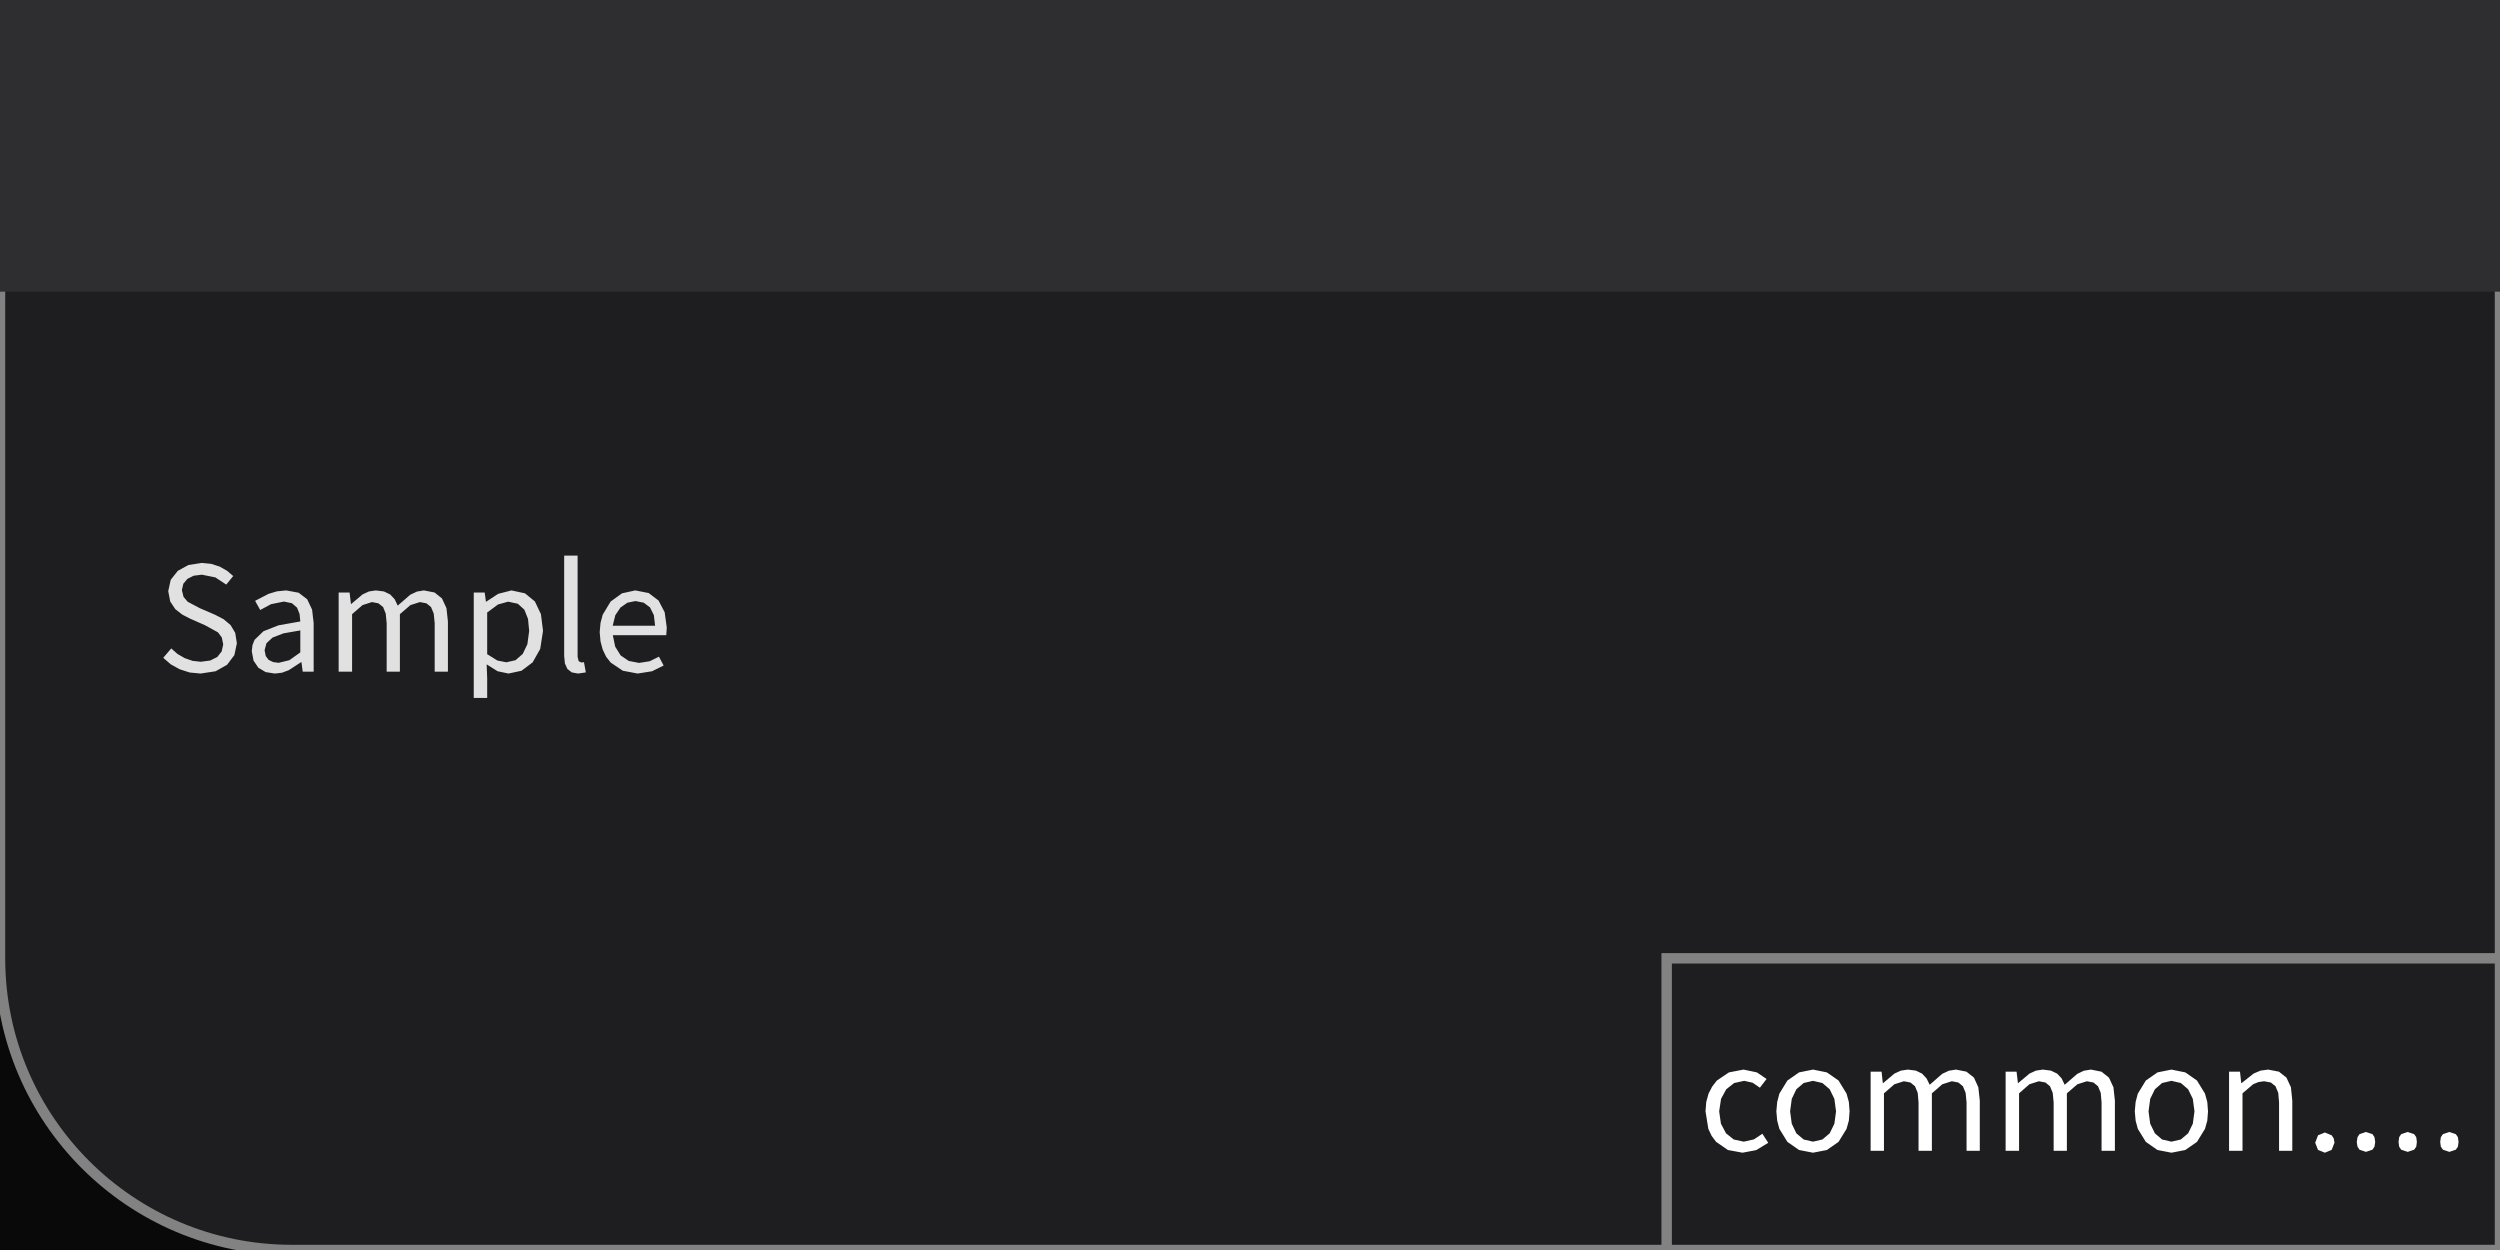
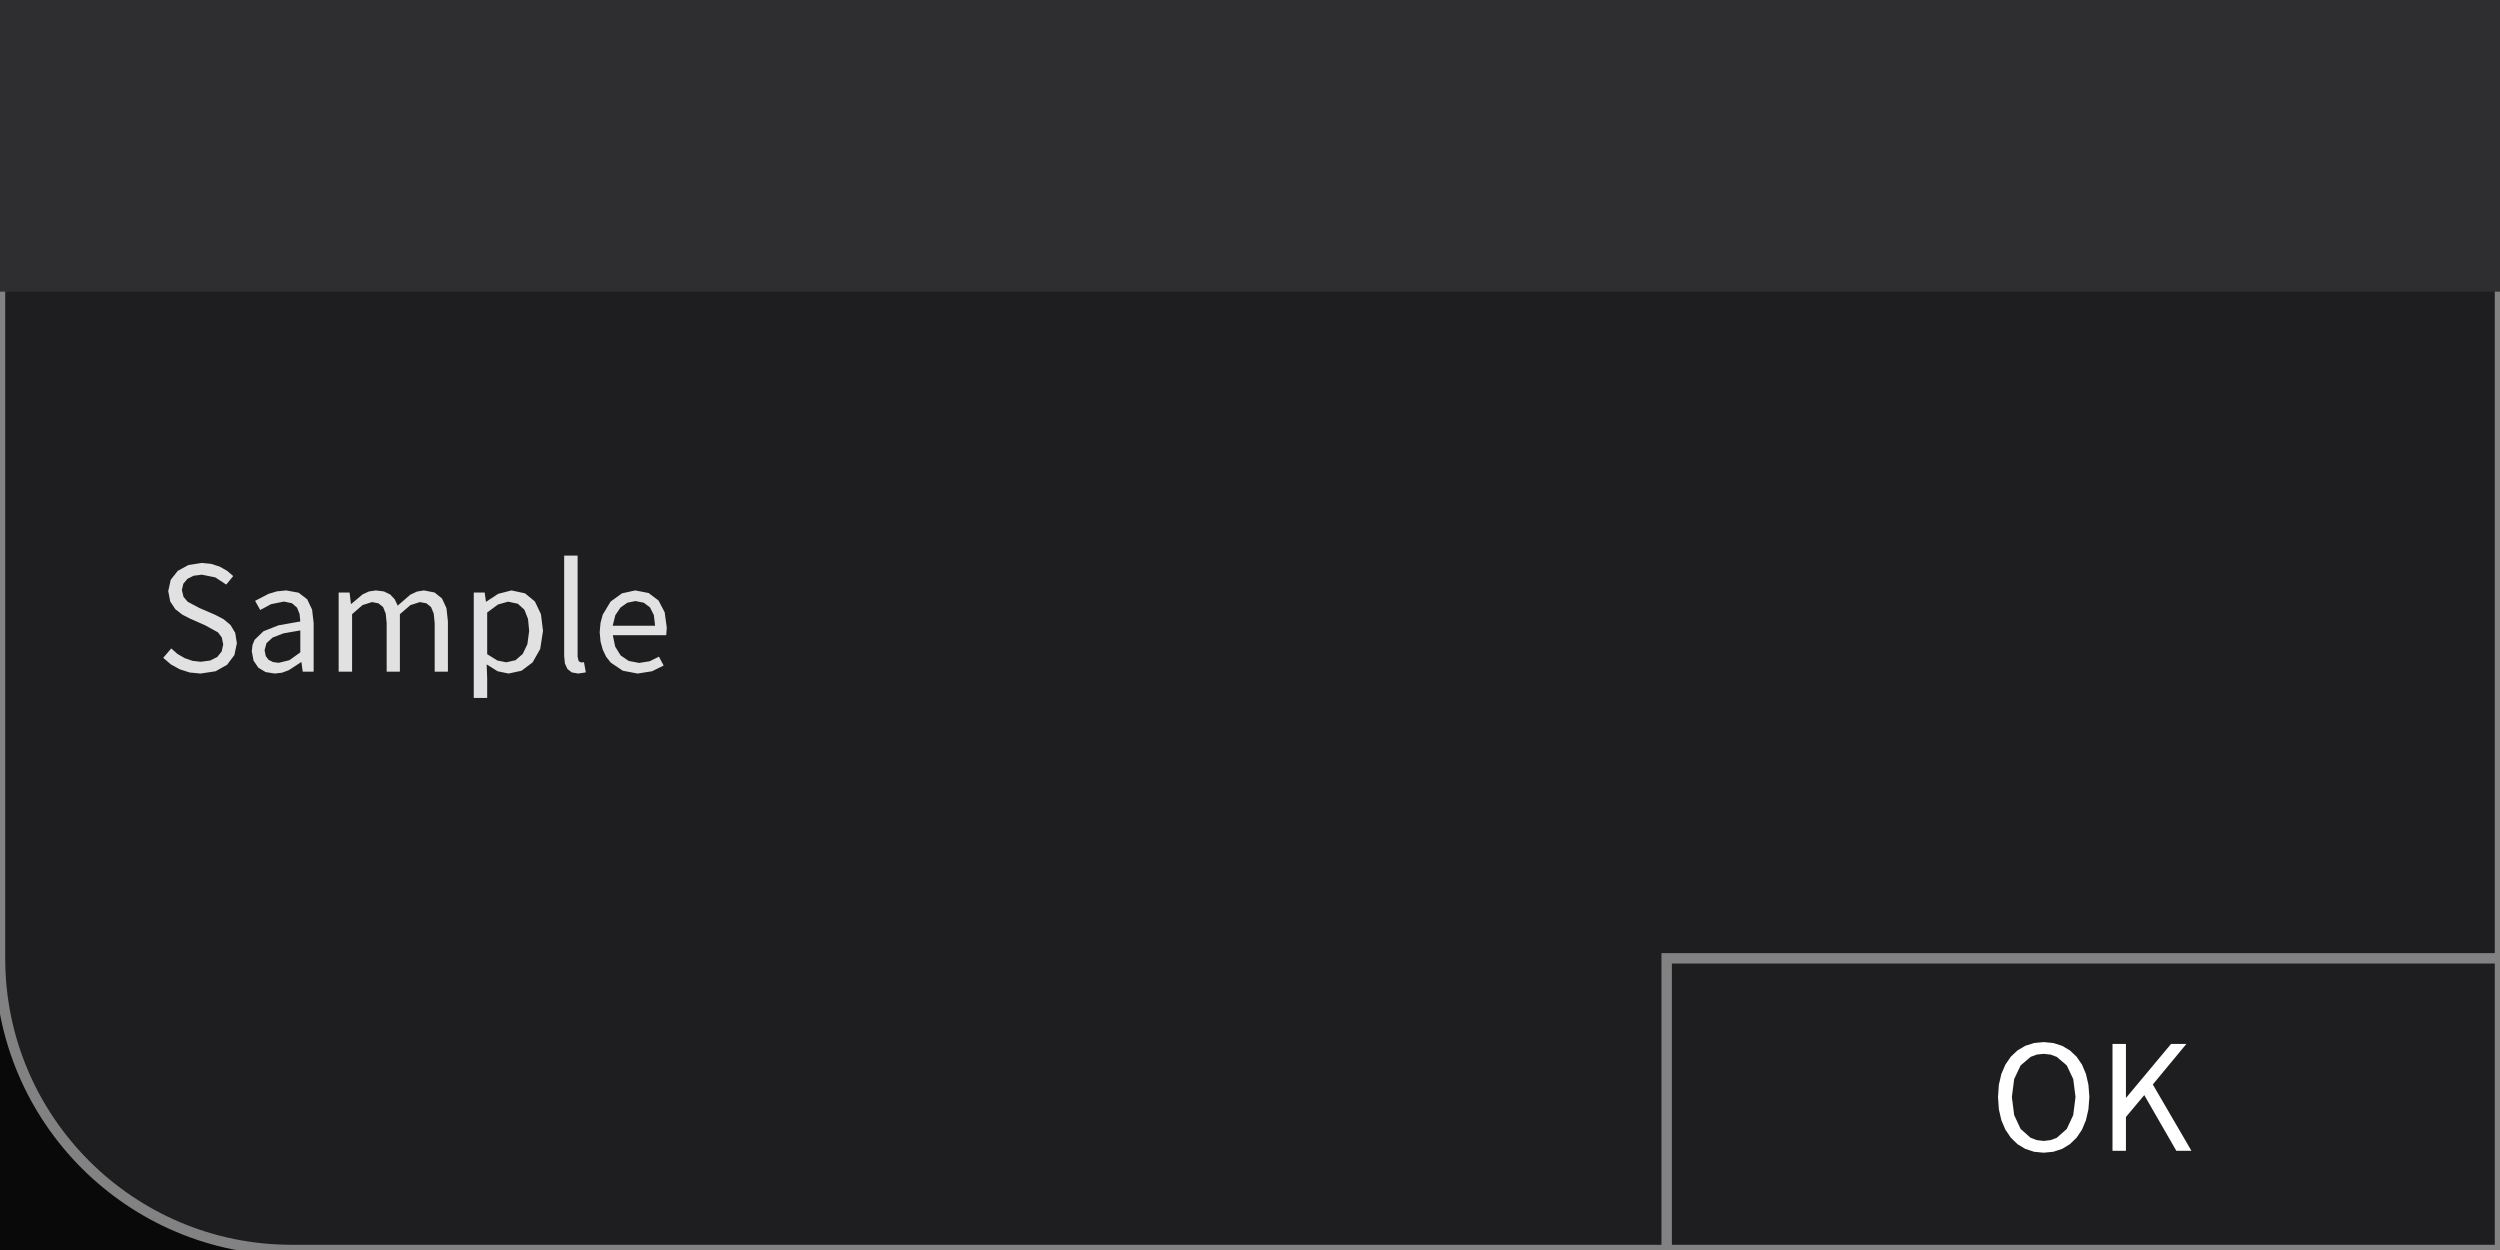
<svg xmlns="http://www.w3.org/2000/svg" width="240" height="120" viewBox="0 0 240 120">
  <rect x="0" y="0" width="240" height="120" fill="rgba(18,18,18,1.00)" />
  <rect x="0" y="0" width="240" height="120" fill="rgba(0,0,0,0.51)" />
  <rect x="0" y="0" width="240" height="120" rx="28" ry="28" fill="rgba(30,30,33,1.00)" />
  <rect x="0" y="0" width="240" height="120" rx="28" ry="28" fill="none" stroke="rgba(130,130,130,1.00)" stroke-width="1" />
  <rect x="0" y="0" width="240" height="28" fill="rgba(46,46,48,1.00)" />
  <path d="M22.74 61.75L22.58 60.75L22.13 60.00L21.46 59.44L20.63 59.01L19.17 58.38L18.02 57.77L17.62 57.30L17.46 56.65L17.60 56.04L17.99 55.57L18.59 55.27L19.38 55.17L20.67 55.43L21.72 56.12L22.39 55.30L21.79 54.79L21.08 54.39L20.27 54.13L19.38 54.04L18.09 54.24L17.07 54.80L16.39 55.66L16.15 56.75L16.34 57.74L16.83 58.48L17.51 59.01L18.23 59.38L19.70 60.03L20.93 60.71L21.29 61.19L21.43 61.86L21.28 62.54L20.86 63.07L20.18 63.41L19.27 63.53L18.48 63.44L17.73 63.18L17.04 62.78L16.44 62.25L15.67 63.15L16.40 63.78L17.25 64.25L18.21 64.56L19.26 64.66L19.26 64.66L20.70 64.44L21.80 63.82L22.50 62.89ZM28.94 63.57L29.06 64.48L30.11 64.48L30.11 59.80L29.96 58.52L29.49 57.53L28.67 56.90L27.47 56.68L26.58 56.77L25.78 57.01L24.49 57.68L24.98 58.56L26.02 58.00L27.26 57.75L28.03 57.91L28.52 58.34L28.76 58.95L28.83 59.66L26.74 60.03L25.29 60.60L24.44 61.42L24.24 61.92L24.17 62.51L24.34 63.42L24.80 64.10L25.50 64.52L26.38 64.66L26.38 64.66L27.07 64.58L27.72 64.34L28.90 63.57ZM25.40 62.42L25.58 61.75L26.16 61.21L27.22 60.80L28.83 60.52L28.83 62.63L27.78 63.38L26.75 63.63L26.75 63.63L26.22 63.56L25.79 63.35L25.51 62.98ZM35.71 57.80L36.33 57.92L36.78 58.28L37.03 58.91L37.12 59.83L37.12 64.48L38.39 64.48L38.39 58.96L39.40 58.09L40.31 57.80L40.94 57.92L41.38 58.28L41.64 58.91L41.73 59.83L41.73 64.48L43.00 64.48L43.00 59.66L42.86 58.38L42.43 57.45L41.72 56.88L40.70 56.68L40.03 56.79L39.39 57.09L38.18 58.14L37.89 57.53L37.46 57.07L36.86 56.78L36.08 56.68L35.42 56.78L34.81 57.06L33.72 57.98L33.69 57.98L33.56 56.88L32.51 56.88L32.51 64.48L33.80 64.48L33.80 58.96L34.80 58.09ZM47.77 64.44L48.82 64.66L50.07 64.39L51.13 63.59L51.86 62.30L52.13 60.56L51.93 58.96L51.35 57.74L50.40 56.96L49.10 56.68L47.82 57.01L46.68 57.76L46.65 57.76L46.53 56.88L45.48 56.88L45.48 67.00L46.77 67.00L46.77 65.11L46.72 63.78ZM47.81 58.03L48.78 57.76L49.71 57.96L50.34 58.53L50.69 59.42L50.80 60.57L50.63 61.84L50.18 62.78L49.49 63.38L48.61 63.58L48.61 63.58L47.75 63.41L46.77 62.80L46.77 58.80ZM55.55 63.47L55.45 63.05L55.45 53.34L54.16 53.34L54.16 62.97L54.23 63.69L54.47 64.22L54.89 64.55L55.50 64.66L55.50 64.66L56.24 64.55L56.06 63.57L55.80 63.60ZM62.37 63.48L61.35 63.64L60.36 63.45L59.58 62.92L59.06 62.08L58.83 60.98L63.96 60.98L64.01 60.25L63.81 58.78L63.22 57.65L62.27 56.93L60.98 56.68L59.71 56.96L58.62 57.75L57.86 59.01L57.65 59.80L57.57 60.69L57.65 61.58L57.86 62.36L58.19 63.05L58.63 63.61L59.79 64.39L61.21 64.66L61.21 64.66L62.60 64.44L63.71 63.89L63.26 63.04ZM61.00 57.70L61.80 57.86L62.40 58.31L62.77 59.05L62.89 60.07L58.82 60.07L59.07 59.06L59.57 58.32L60.23 57.86Z" fill="rgba(225,225,225,1.00)" fill-rule="nonzero" data-text="1" />
  <rect x="160" y="92" width="80" height="28" fill="rgba(30,30,33,1.00)" />
  <rect x="160" y="92" width="80" height="28" fill="none" stroke="rgba(130,130,130,1.00)" stroke-width="1" />
-   <path d="M168.38 109.38L167.40 109.60L166.44 109.39L165.70 108.80L165.21 107.88L165.04 106.69L165.22 105.49L165.72 104.57L166.48 103.97L167.44 103.76L168.25 103.94L168.95 104.42L169.59 103.58L168.66 102.95L167.38 102.68L165.98 102.95L164.82 103.73L164.37 104.31L164.02 104.99L163.80 105.79L163.73 106.69L164.00 108.37L164.32 109.05L164.75 109.62L165.88 110.40L167.28 110.66L167.28 110.66L168.60 110.41L169.75 109.71L169.19 108.84ZM177.49 107.58L177.56 106.69L177.49 105.79L177.27 104.99L176.50 103.73L175.38 102.95L174.05 102.68L172.71 102.95L171.59 103.73L170.82 104.99L170.61 105.79L170.53 106.69L170.61 107.58L170.82 108.37L171.59 109.62L172.71 110.40L174.05 110.66L174.05 110.66L175.38 110.40L176.50 109.62L177.27 108.37ZM171.85 106.69L172.01 105.49L172.45 104.57L173.15 103.97L174.05 103.76L174.95 103.97L175.65 104.57L176.10 105.49L176.26 106.69L176.10 107.88L175.65 108.80L174.95 109.39L174.05 109.60L174.05 109.60L173.15 109.39L172.45 108.80L172.01 107.88ZM182.77 103.80L183.40 103.92L183.84 104.28L184.10 104.91L184.18 105.83L184.18 110.48L185.46 110.48L185.46 104.96L186.46 104.09L187.37 103.80L188.00 103.92L188.44 104.28L188.70 104.91L188.79 105.83L188.79 110.48L190.06 110.48L190.06 105.66L189.92 104.38L189.50 103.45L188.78 102.88L187.77 102.68L187.09 102.79L186.45 103.09L185.25 104.14L184.95 103.53L184.52 103.07L183.93 102.78L183.15 102.68L182.49 102.78L181.87 103.06L180.78 103.98L180.75 103.98L180.63 102.88L179.58 102.88L179.58 110.48L180.86 110.48L180.86 104.96L181.86 104.09ZM195.73 103.80L196.36 103.92L196.80 104.28L197.06 104.91L197.15 105.83L197.15 110.48L198.42 110.48L198.42 104.96L199.43 104.09L200.34 103.80L200.97 103.92L201.41 104.28L201.67 104.91L201.75 105.83L201.75 110.48L203.03 110.48L203.03 105.66L202.89 104.38L202.46 103.45L201.74 102.88L200.73 102.68L200.05 102.79L199.42 103.09L198.21 104.14L197.92 103.53L197.49 103.07L196.89 102.78L196.11 102.68L195.45 102.78L194.84 103.06L193.74 103.98L193.72 103.98L193.59 102.88L192.54 102.88L192.54 110.48L193.83 110.48L193.83 104.96L194.82 104.09ZM211.90 107.58L211.97 106.69L211.90 105.79L211.68 104.99L210.91 103.73L209.79 102.95L208.46 102.68L207.12 102.95L206.00 103.73L205.23 104.99L205.02 105.79L204.94 106.69L205.02 107.58L205.23 108.37L206.00 109.62L207.12 110.40L208.46 110.66L208.46 110.66L209.79 110.40L210.91 109.62L211.68 108.37ZM206.26 106.69L206.42 105.49L206.87 104.57L207.56 103.97L208.46 103.76L209.36 103.97L210.06 104.57L210.51 105.49L210.67 106.69L210.51 107.88L210.06 108.80L209.36 109.39L208.46 109.60L208.46 109.60L207.56 109.39L206.87 108.80L206.42 107.88ZM216.80 103.88L217.35 103.80L218.00 103.92L218.45 104.28L218.71 104.91L218.79 105.83L218.79 110.48L220.06 110.48L220.06 105.66L219.93 104.38L219.50 103.45L218.78 102.88L217.74 102.68L217.01 102.78L216.35 103.06L215.19 103.98L215.16 103.98L215.04 102.88L213.99 102.88L213.99 110.48L215.28 110.48L215.28 104.96L216.30 104.09ZM223.84 108.99L223.19 108.72L222.53 108.99L222.26 109.70L222.53 110.39L223.19 110.66L223.19 110.66L223.84 110.39L224.11 109.70L224.04 109.29ZM234.32 109.17L234.52 108.88L235.14 108.67L235.76 108.88L235.96 109.17L236.02 109.63L235.96 110.08L235.76 110.37L235.14 110.58L235.14 110.58L234.52 110.37L234.32 110.08L234.26 109.63ZM226.32 109.17L226.51 108.88L227.13 108.67L227.76 108.88L227.95 109.17L228.02 109.63L227.95 110.08L227.76 110.37L227.13 110.58L227.13 110.58L226.51 110.37L226.32 110.08L226.25 109.63ZM230.32 109.17L230.51 108.88L231.14 108.67L231.76 108.88L231.96 109.17L232.02 109.63L231.96 110.08L231.76 110.37L231.14 110.58L231.14 110.58L230.51 110.37L230.32 110.08L230.26 109.63Z" fill="rgba(255,255,255,1.00)" fill-rule="nonzero" data-text="1" />
+   <path d="M199.35 109.22L199.87 108.45L200.25 107.54L200.49 106.49L200.58 105.31L200.49 104.14L200.25 103.10L199.87 102.20L199.35 101.44L198.71 100.84L197.97 100.40L197.12 100.13L196.19 100.04L195.27 100.13L194.42 100.40L193.68 100.84L193.04 101.44L192.52 102.20L192.13 103.10L191.89 104.14L191.81 105.31L191.89 106.49L192.13 107.54L192.52 108.45L193.04 109.22L193.68 109.84L194.42 110.29L195.27 110.57L196.19 110.66L196.19 110.66L197.12 110.57L197.97 110.29L198.71 109.84ZM193.36 107.05L193.14 105.31L193.36 103.59L193.98 102.28L194.94 101.46L195.53 101.24L196.19 101.17L196.86 101.24L197.45 101.46L198.41 102.28L199.03 103.59L199.25 105.31L199.03 107.05L198.41 108.38L197.45 109.23L196.86 109.45L196.19 109.53L196.19 109.53L195.53 109.45L194.94 109.23L193.98 108.38ZM208.93 110.48L210.38 110.48L206.67 104.11L209.89 100.22L208.42 100.22L204.12 105.37L204.09 105.37L204.09 100.22L202.80 100.22L202.80 110.48L204.09 110.48L204.09 107.23L205.85 105.13Z" fill="rgba(255,255,255,1.00)" fill-rule="nonzero" data-text="1" />
</svg>
